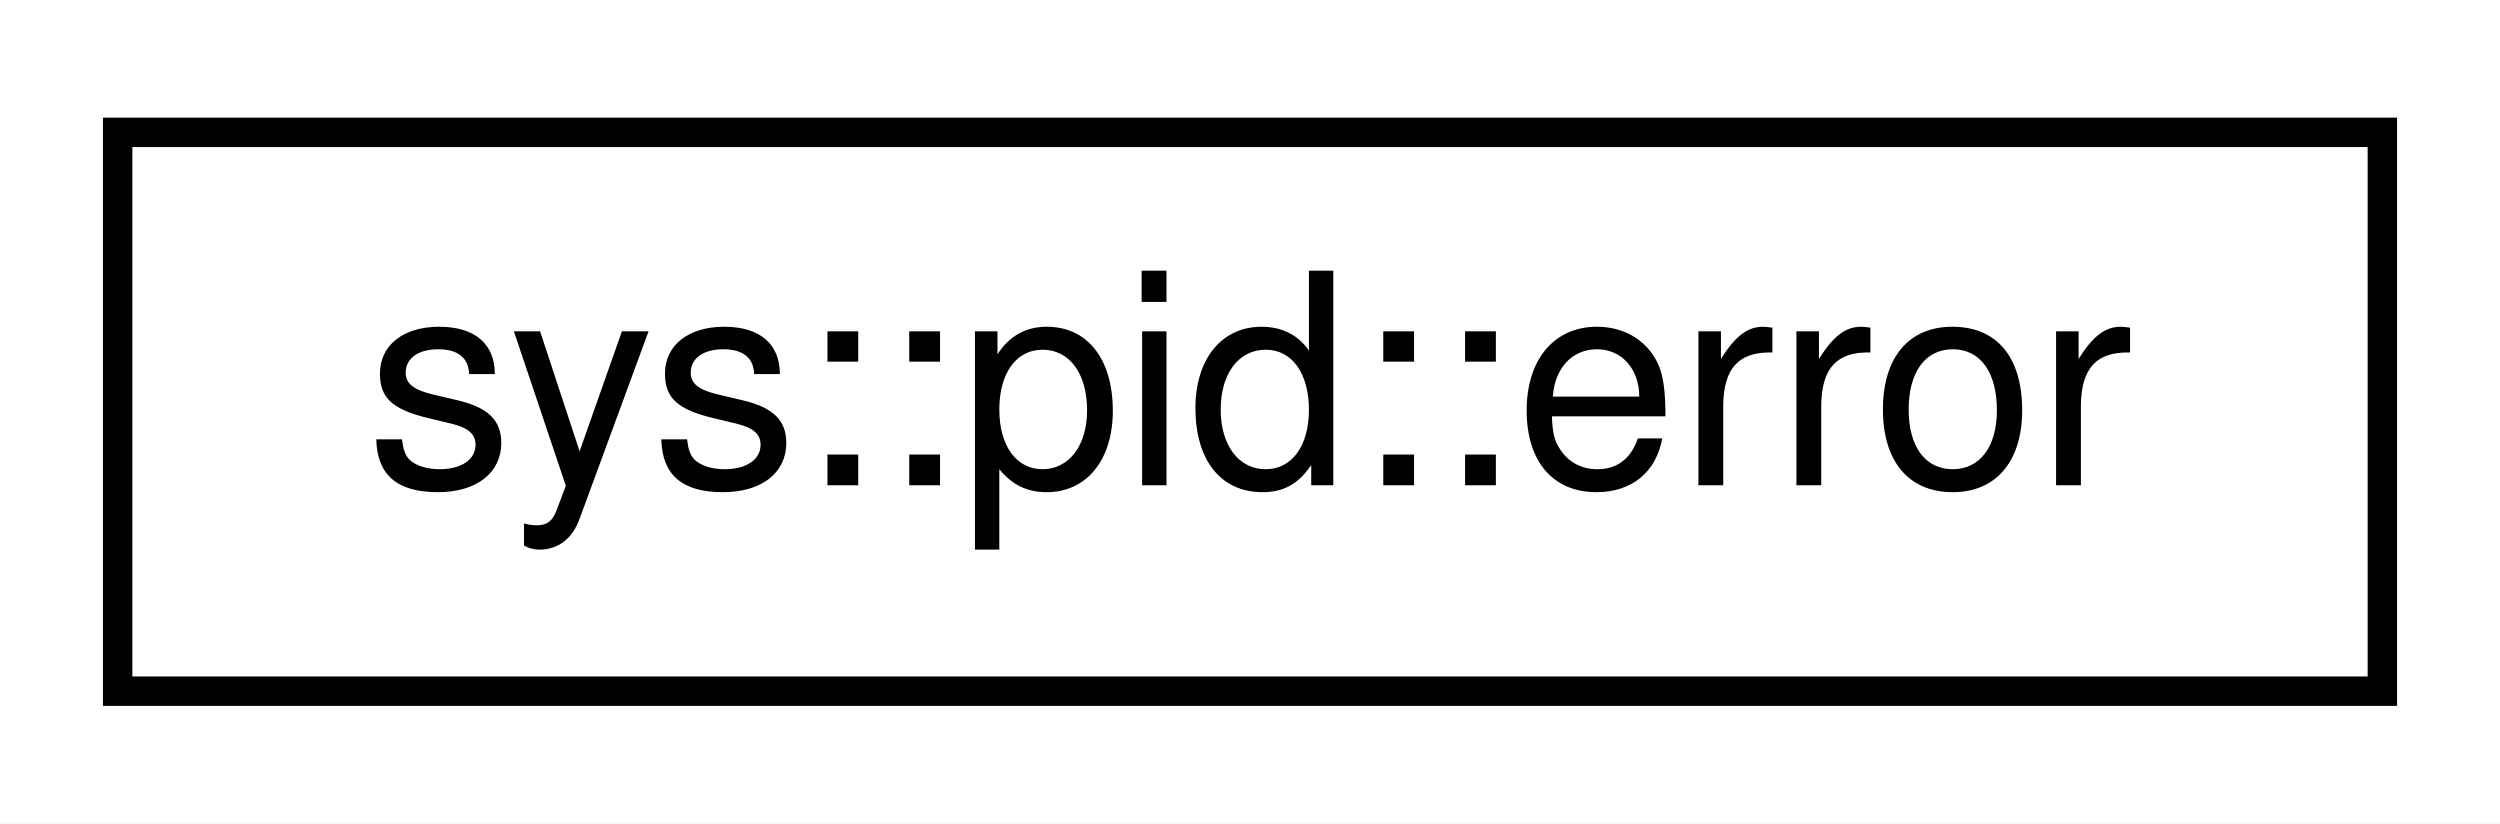
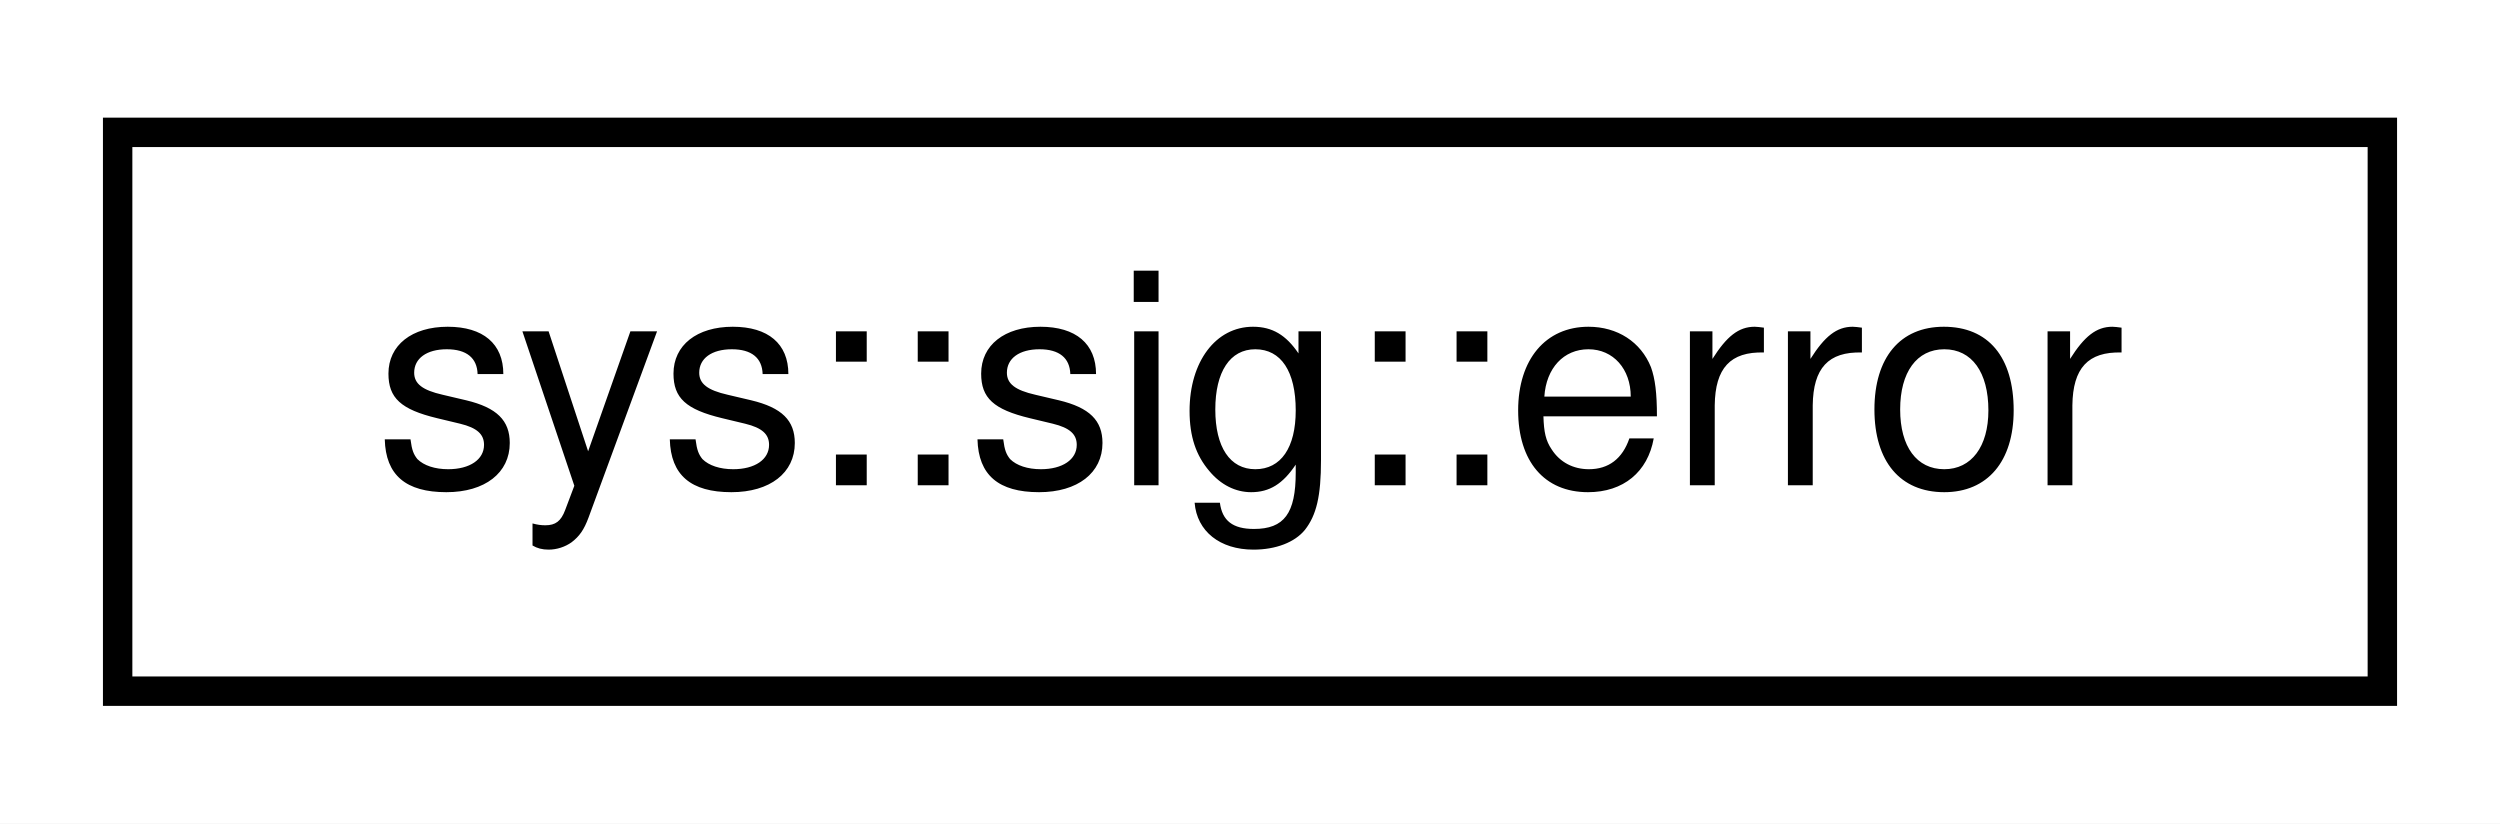
<svg xmlns="http://www.w3.org/2000/svg" xmlns:xlink="http://www.w3.org/1999/xlink" width="85pt" height="28pt" viewBox="0.00 0.00 85.00 28.00">
  <g id="graph0" class="graph" transform="scale(1 1) rotate(0) translate(4 24)">
    <polygon fill="#ffffff" stroke="transparent" points="-4,4 -4,-24 81,-24 81,4 -4,4" />
    <g id="node1" class="node">
      <g id="a_node1">
-         <a xlink:href="namespacesys_1_1pid.html#structsys_1_1pid_1_1error" target="_top" xlink:title="The domain error type. ">
+         <a xlink:href="namespacesys_1_1sig.html#structsys_1_1sig_1_1error" target="_top" xlink:title="The domain error type. ">
          <polygon fill="#ffffff" stroke="#000000" points="0,-.5 0,-19.5 77,-19.5 77,-.5 0,-.5" />
-           <text text-anchor="middle" x="38.5" y="-7.5" font-family="Helvetica,sans-Serif" font-size="10.00" fill="#000000">sys::pid::error</text>
+           <text text-anchor="middle" x="38.5" y="-7.5" font-family="Helvetica,sans-Serif" font-size="10.00" fill="#000000">sys::sig::error</text>
        </a>
      </g>
    </g>
  </g>
</svg>
